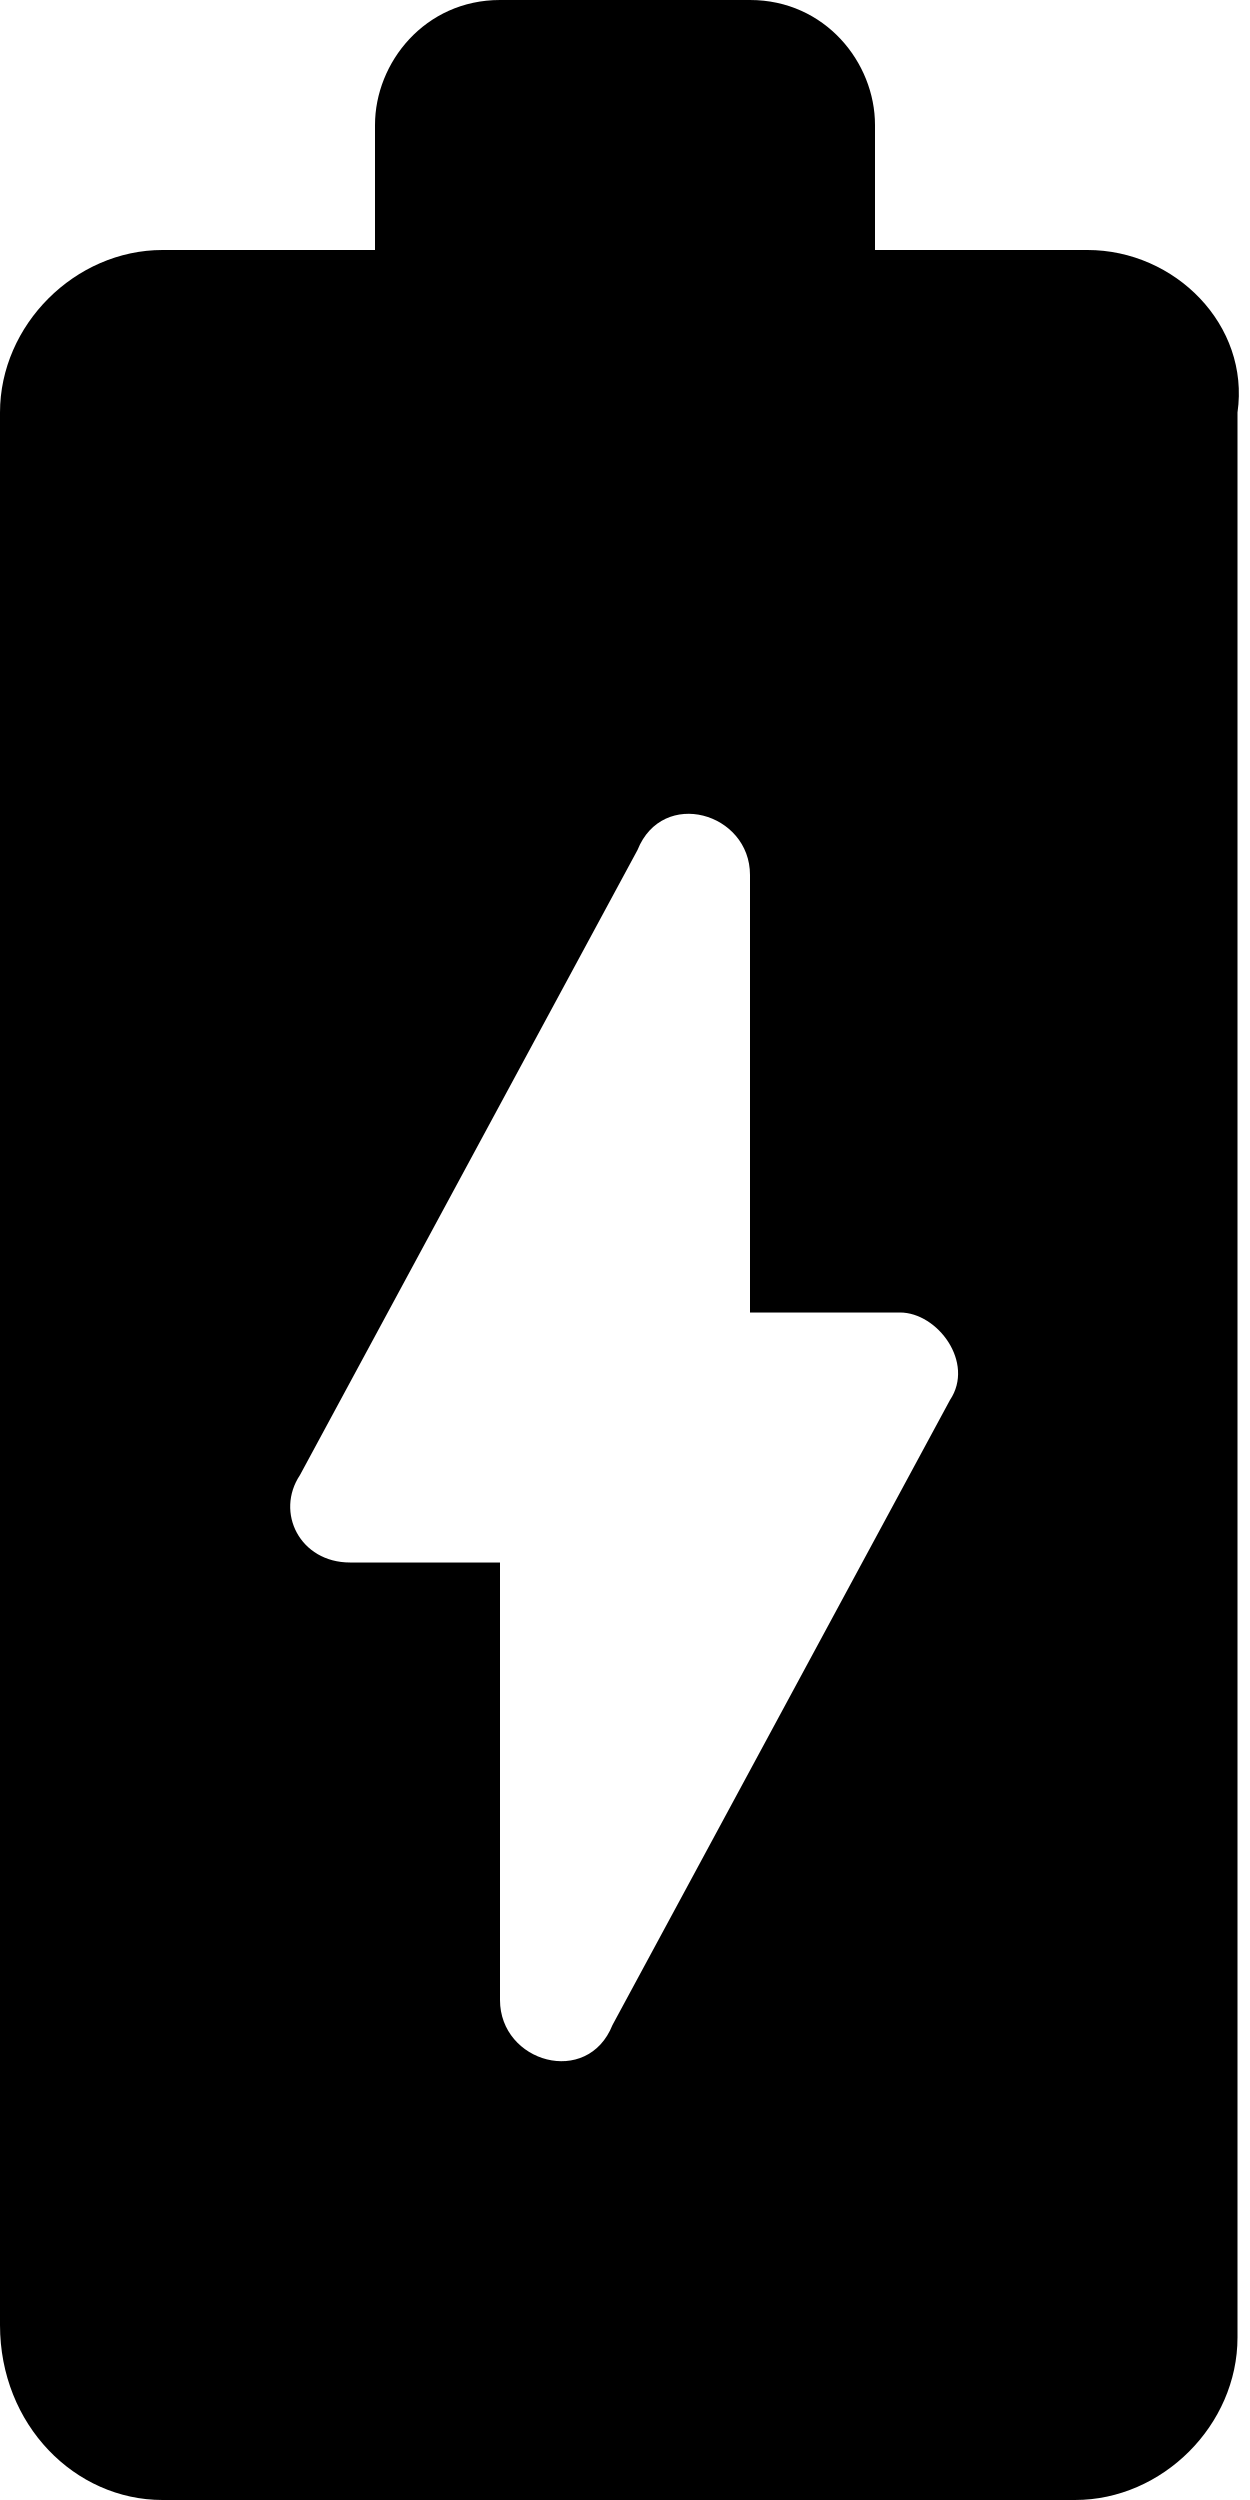
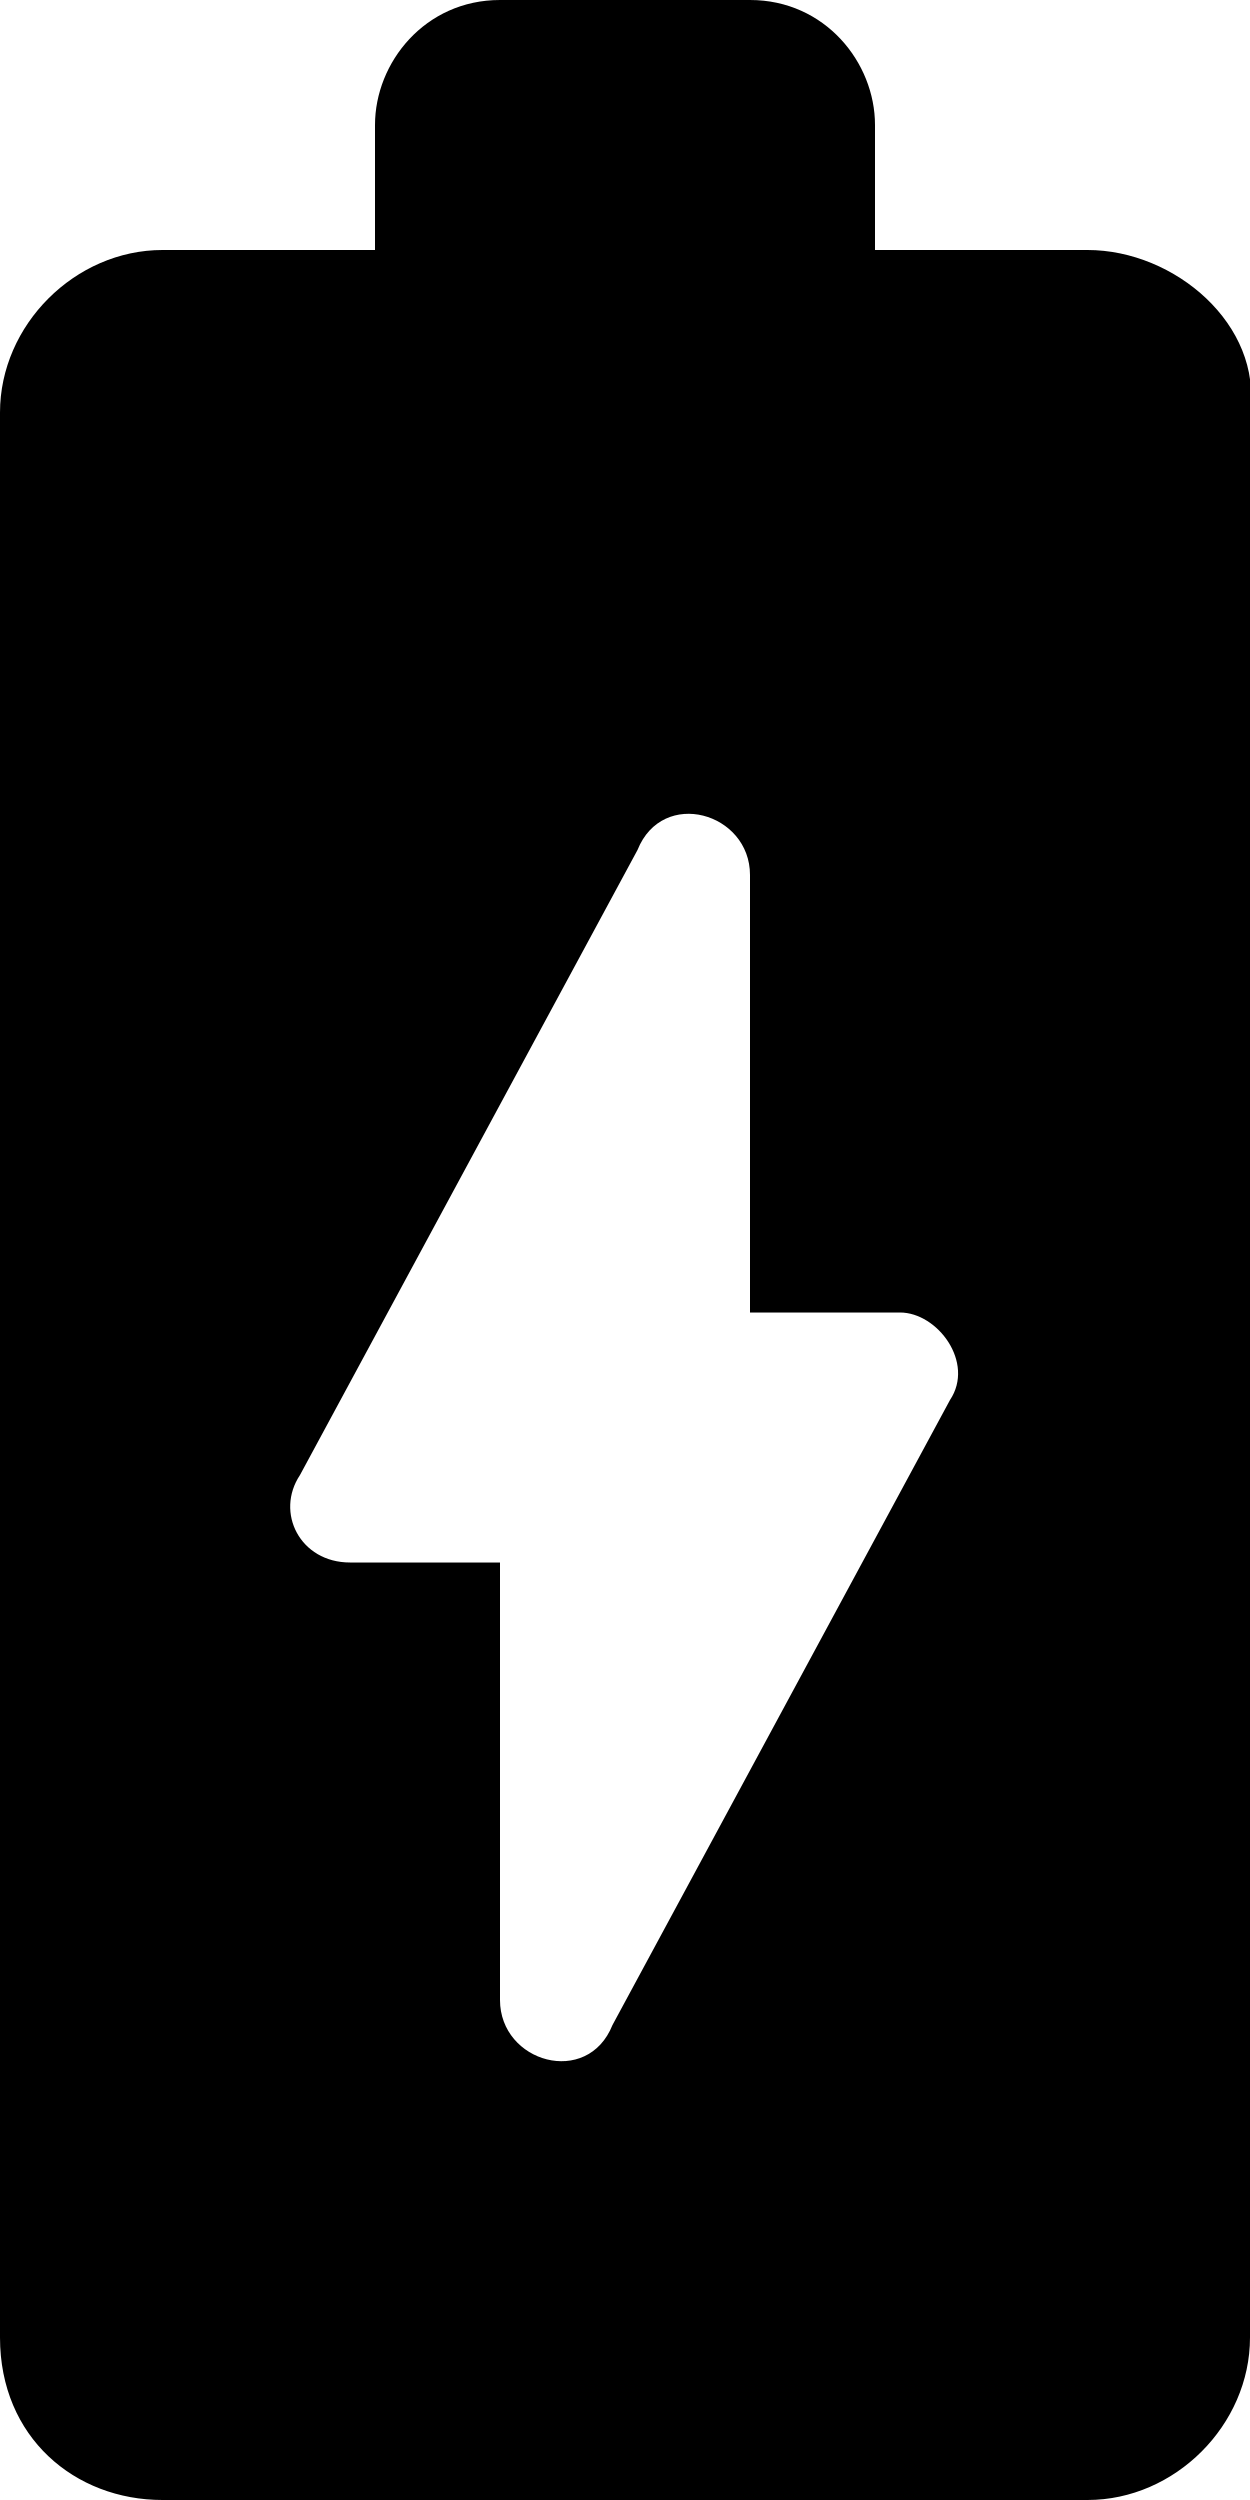
<svg xmlns="http://www.w3.org/2000/svg" viewBox="0 0 10 20">
-   <path d="M8.7,2H7V1c0-0.5-0.4-1-1-1H4C3.4,0,3,0.5,3,1v1H1.3C0.6,2,0,2.6,0,3.3v15.3C0,19.4,0.6,20,1.3,20h7.3c0.7,0,1.3-0.6,1.3-1.3V3.3C10,2.6,9.4,2,8.7,2z M7.6,11.2l-2.7,5C4.7,16.7,4,16.5,4,16v-3.5H2.8c-0.4,0-0.6-0.4-0.4-0.7l2.7-5C5.3,6.3,6,6.5,6,7v3.5h1.2C7.5,10.5,7.8,10.9,7.6,11.2z" />
+   <path d="M8.7,2H7V1c0-0.5-0.4-1-1-1H4C3.4,0,3,0.5,3,1v1H1.3C0.6,2,0,2.6,0,3.3v15.4C0,19.5,0.6,20,1.3,20h7.4c0.7,0,1.3-0.6,1.3-1.3V3.3C10.1,2.6,9.4,2,8.7,2zM7.6,11.2l-2.7,5C4.7,16.7,4,16.5,4,16v-3.5H2.8c-0.4,0-0.6-0.4-0.4-0.7l2.7-5C5.3,6.3,6,6.5,6,7v3.5h1.2C7.5,10.5,7.8,10.9,7.6,11.2z" />
</svg>
